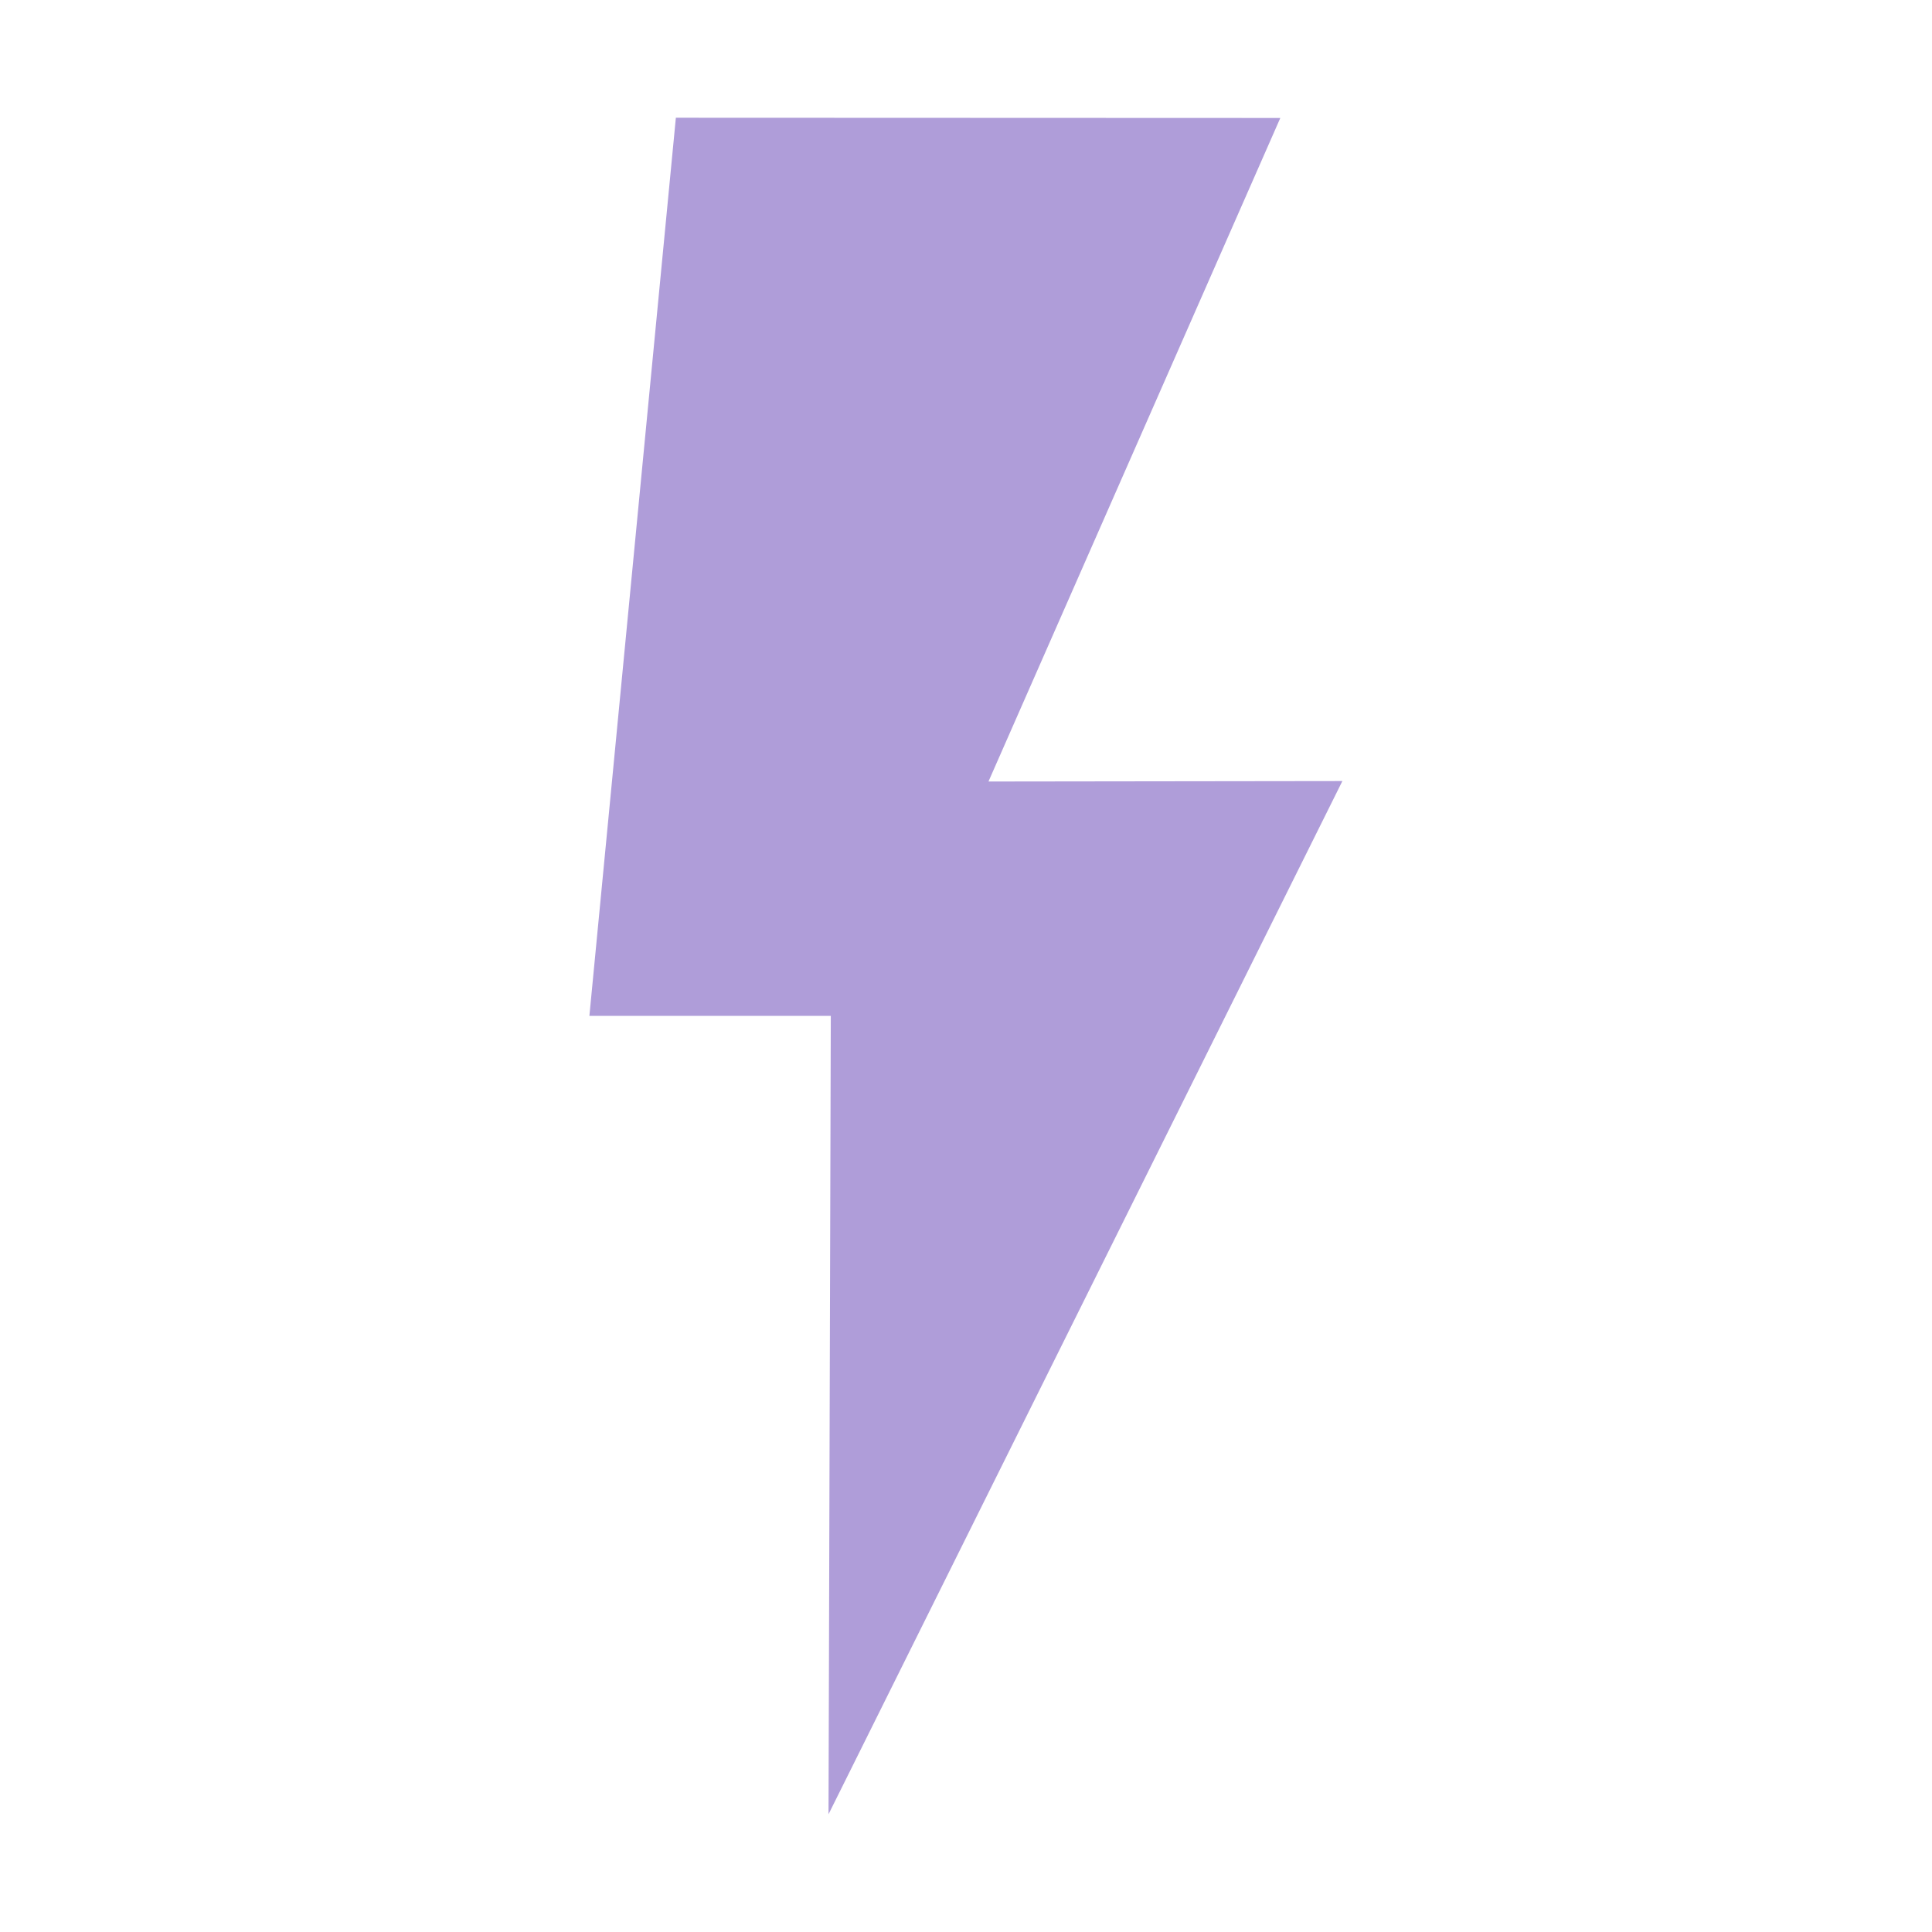
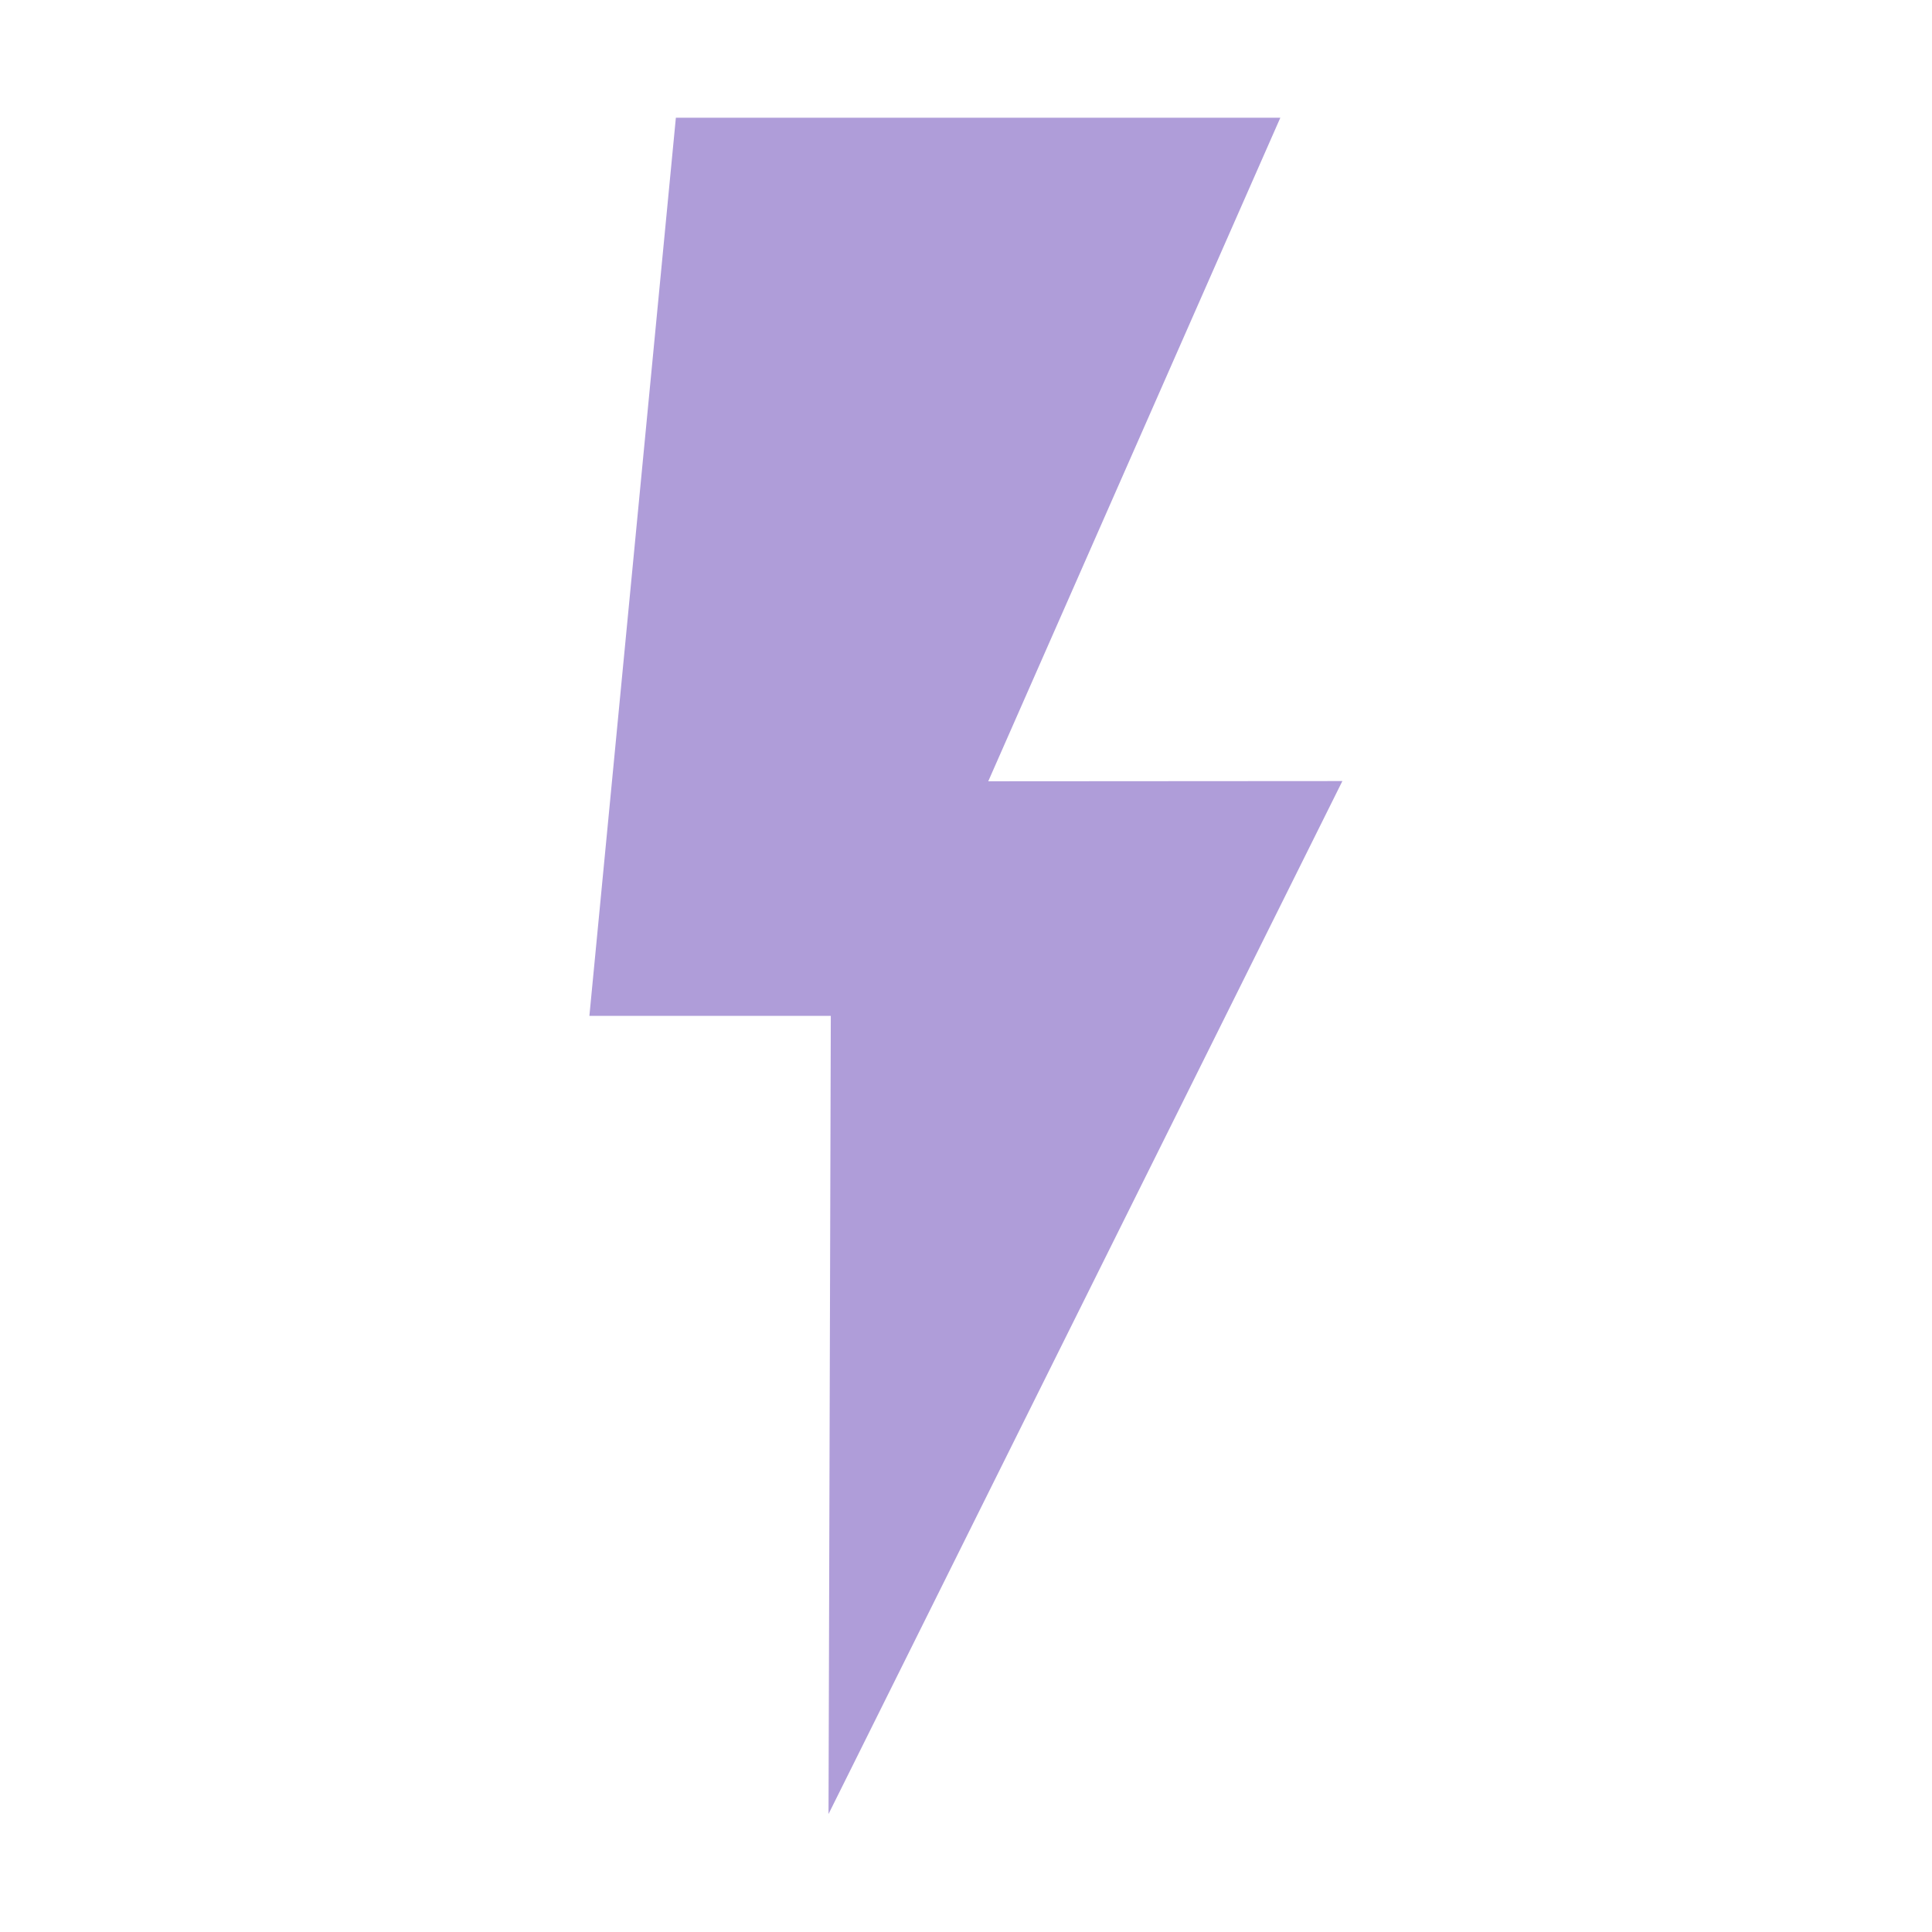
- <svg xmlns="http://www.w3.org/2000/svg" width="32" height="32" viewBox="0 0 8.467 8.467" version="1.1" id="svg4062">
-   <defs id="defs4059" />
-   <g id="layer1">
-     <path id="path4235" style="fill:#af9dd9;stroke-width:0.127;stroke-linecap:square" d="M 2.962,0.516 2.583,4.452 H 3.641 L 3.631,7.951 5.883,3.423 4.332,3.425 5.611,0.517 Z" />
-   </g>
+ <svg xmlns="http://www.w3.org/2000/svg" height="32" viewBox="0 0 8.467 8.467" width="32">
+   <path d="m2.962.516-.379 3.936h1.058l-.01 3.498 2.252-4.527-1.552.001 1.28-2.908z" fill="#af9dd9" stroke-linecap="square" stroke-width=".127" />
</svg>
